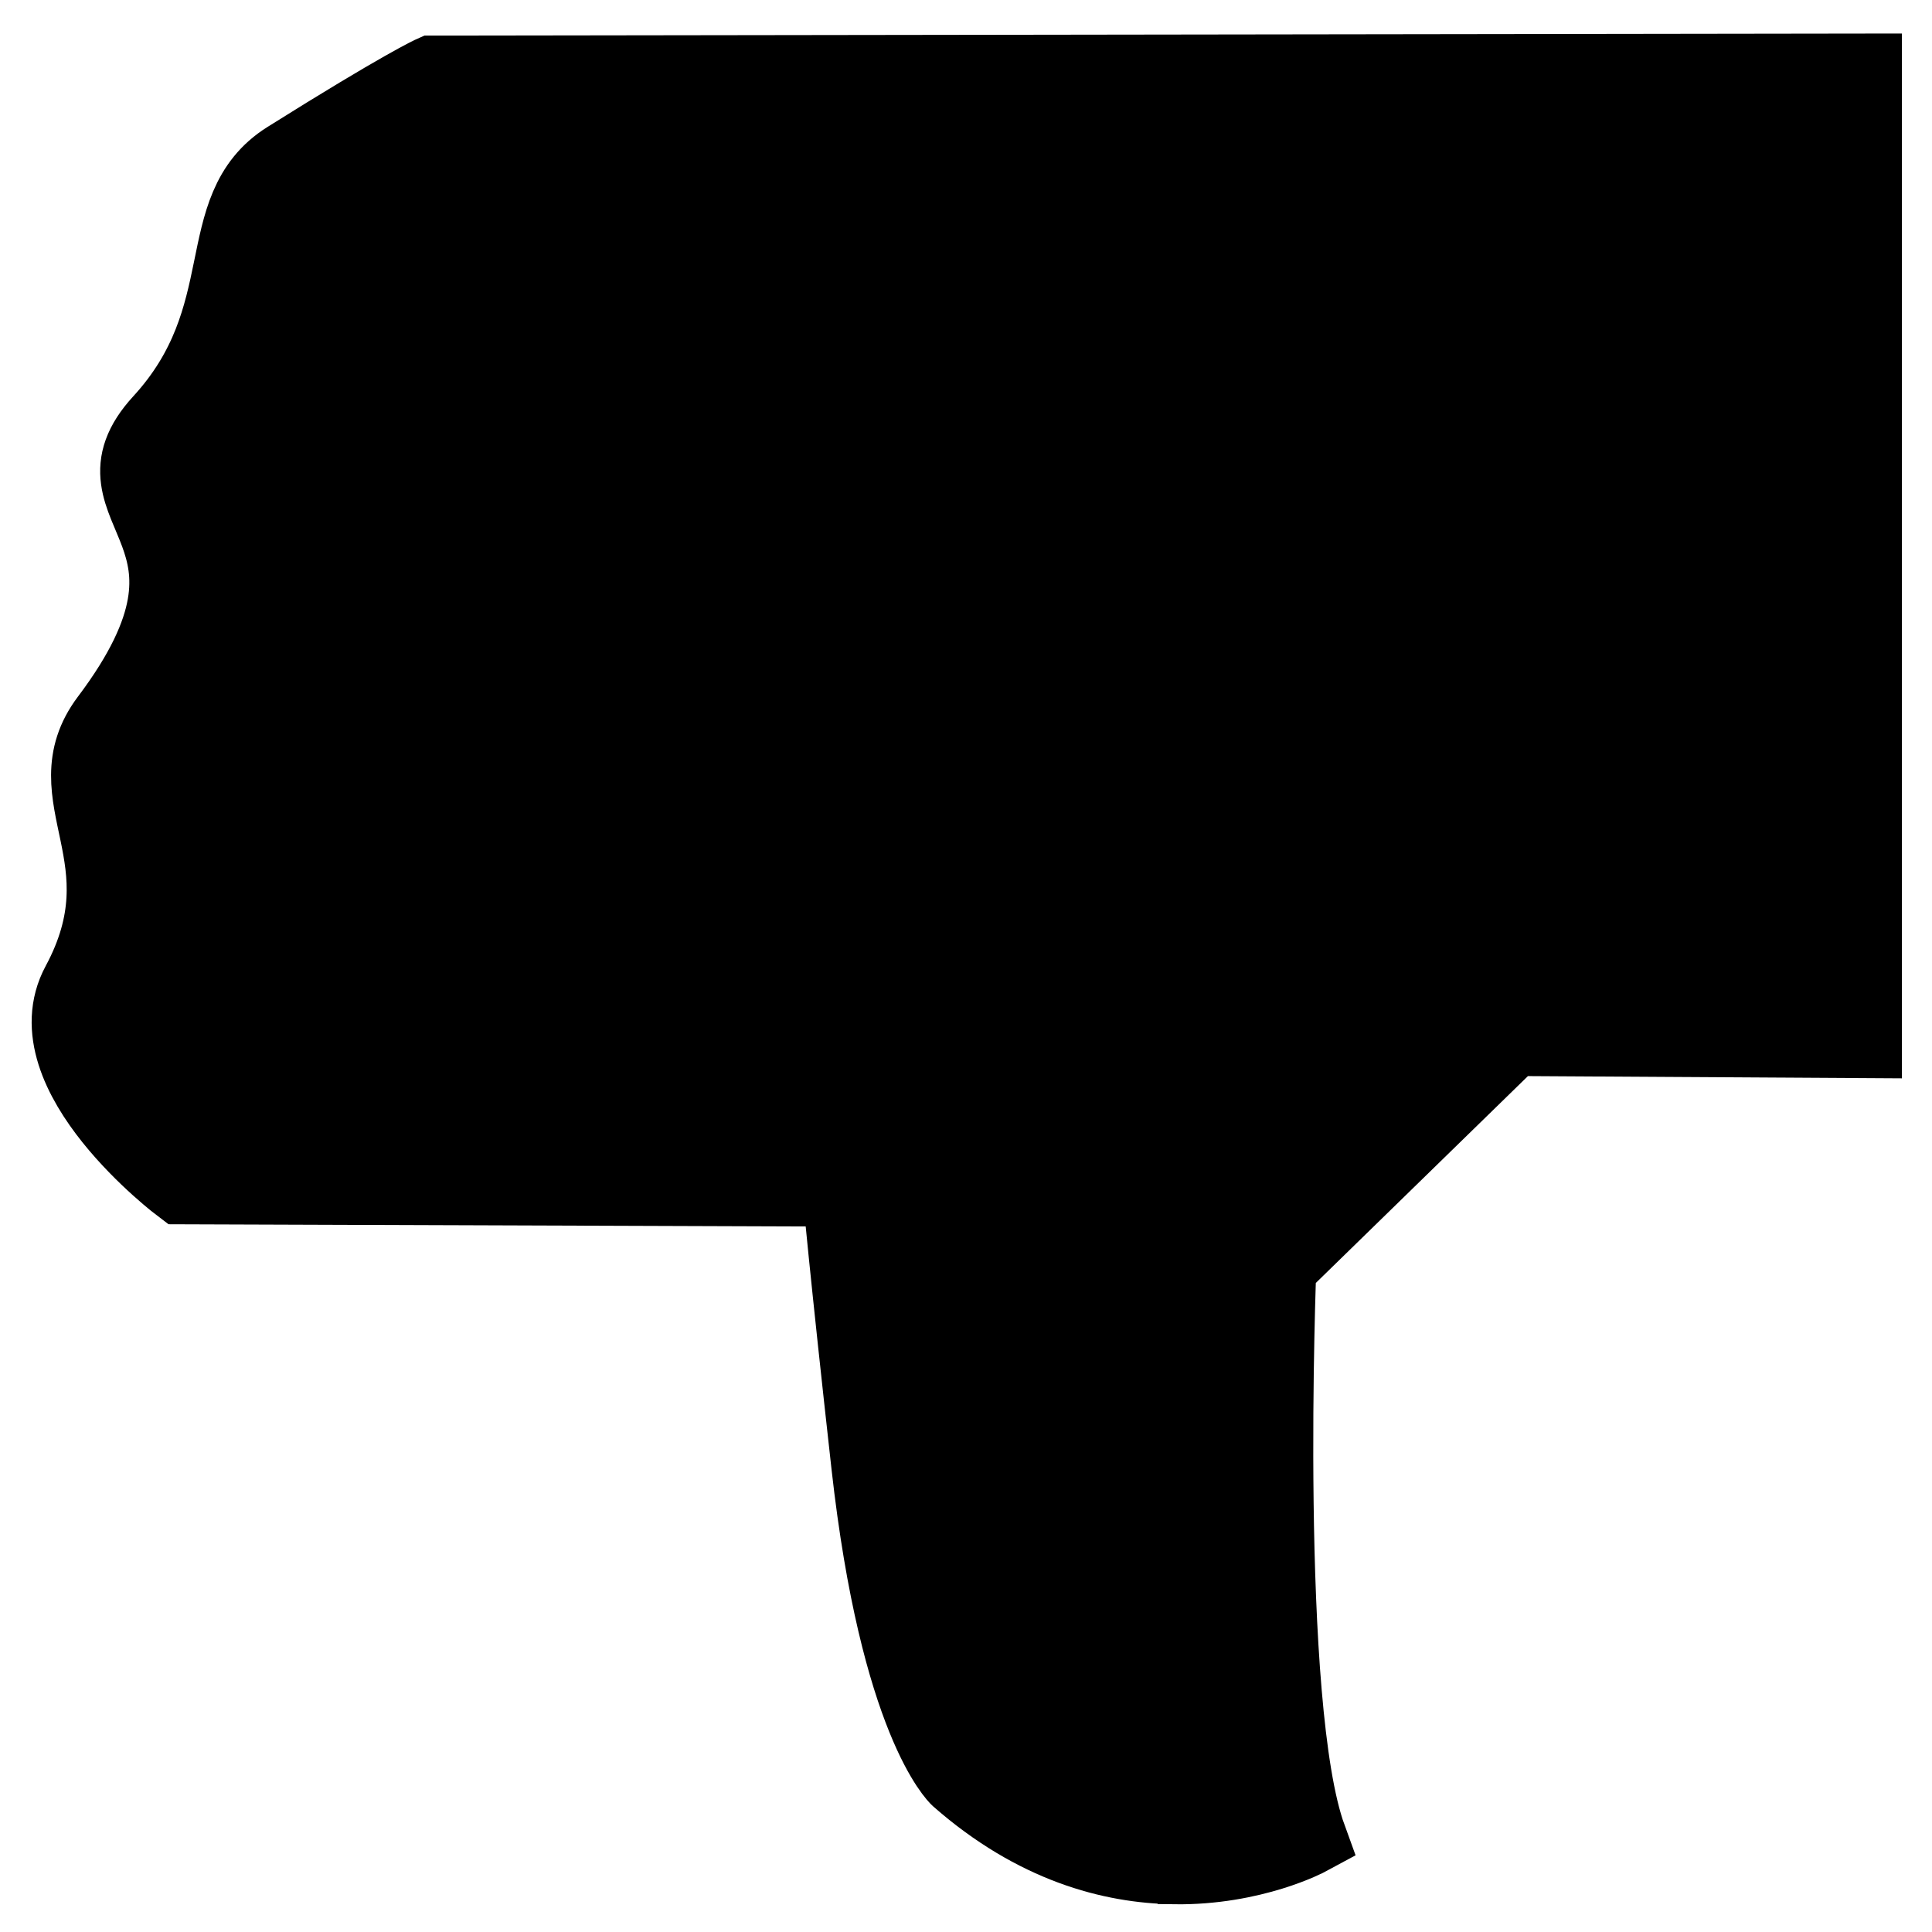
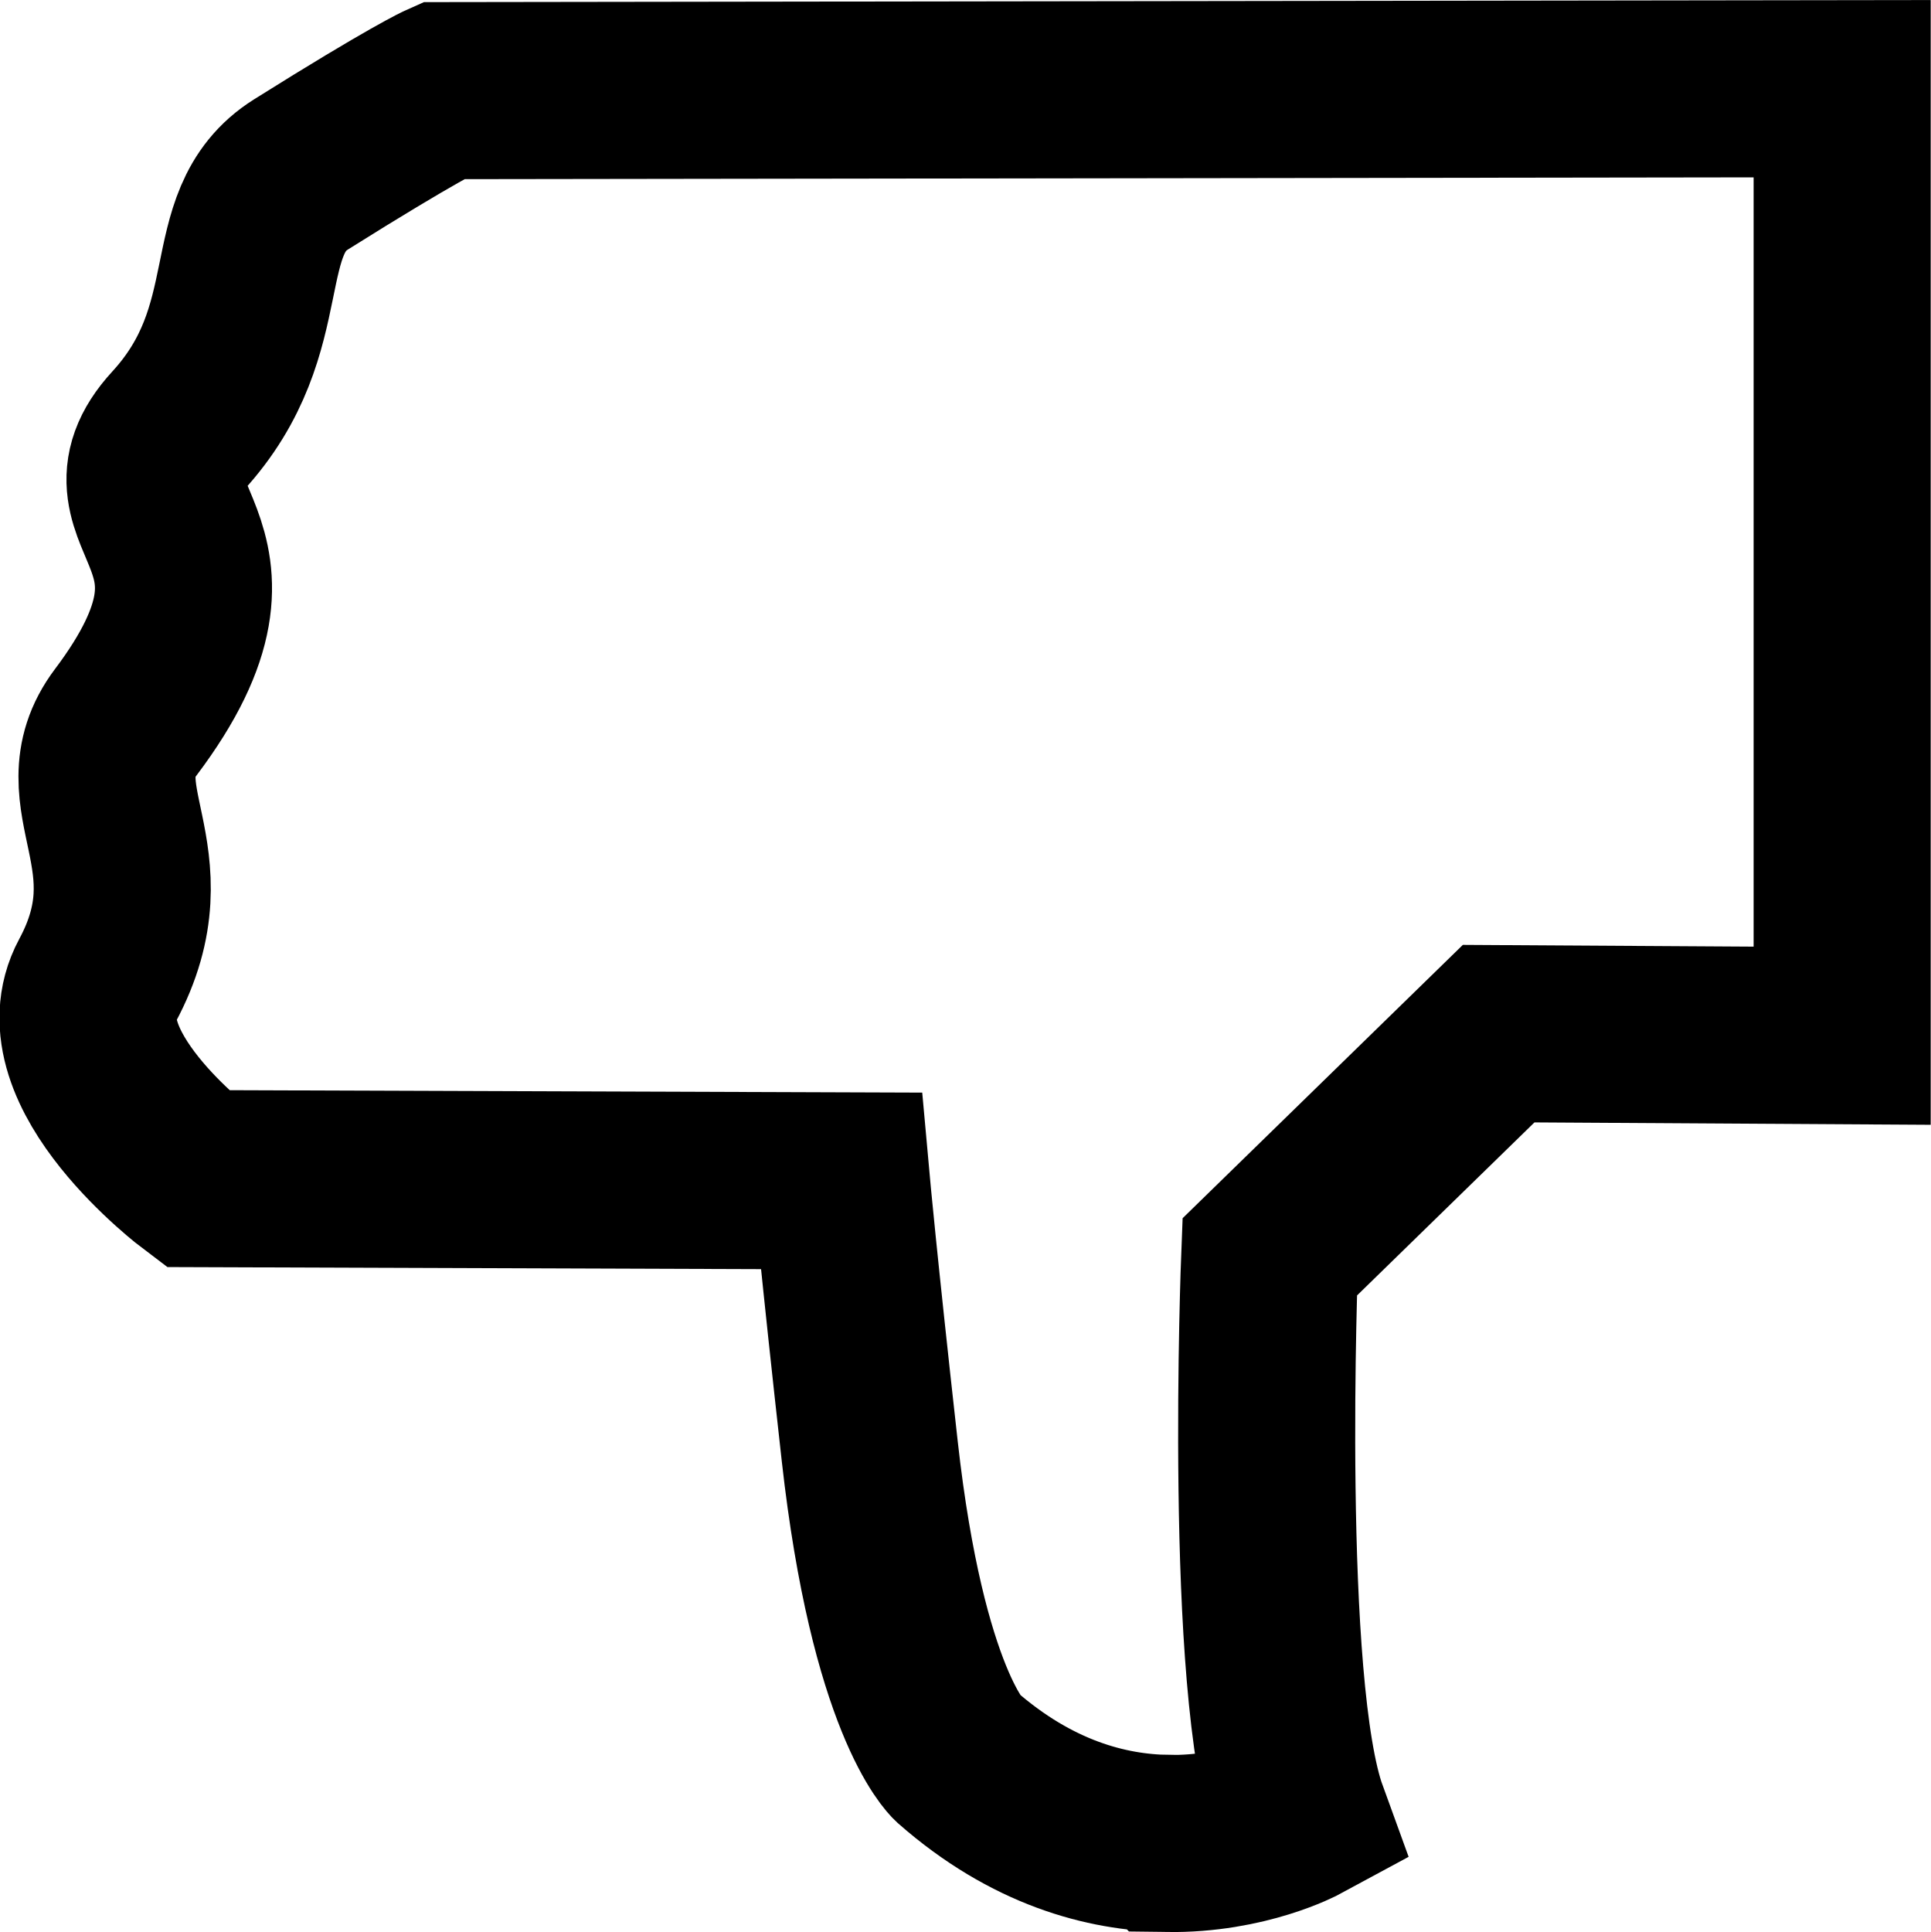
- <svg xmlns="http://www.w3.org/2000/svg" width="32" height="32" viewBox="0 0 32 32" version="1.1" id="svg1" xmlnsSvg="http://www.w3.org/2000/svg">
+ <svg xmlns="http://www.w3.org/2000/svg" width="32.711" height="32.729" viewBox="0 0 32.711 32.729" version="1.1" id="svg1" xmlnsSvg="http://www.w3.org/2000/svg">
  <defs id="defs1" />
-   <g id="layer1">
-     <path d="m 19.441,30.911 c -1.026,-0.015 -2.295,-0.344 -3.568,-1.463 0,0 -0.999,-0.923 -1.475,-5.18 C 14.041,21.072 13.916,19.687 13.916,19.687 L 3.002,19.649 c 0,0 -2.489,-1.871 -1.691,-3.352 C 2.44,14.2 0.84,13.182 1.794,11.916 4.152,8.786 1.323,8.458 2.672,6.988 4.286,5.23 3.447,3.462 4.764,2.636 6.686,1.43 7.164,1.218 7.164,1.218 l 23.709,-0.033 V 17.228 l -5.82,-0.035 -3.879,3.783 c 0,0 -0.288,7.287 0.502,9.459 0,0 -0.916,0.496 -2.234,0.477 z" style="opacity:1;fill:#000000;fill-opacity:1;stroke:#000000;stroke-width:1.258;stroke-dasharray:none" id="path6" />
+   <g id="layer1" transform="translate(0.337741,0.3174956)">
+     <path d="m 19.441,30.911 c -1.026,-0.015 -2.295,-0.344 -3.568,-1.463 0,0 -0.999,-0.923 -1.475,-5.18 C 14.041,21.072 13.916,19.687 13.916,19.687 L 3.002,19.649 c 0,0 -2.489,-1.871 -1.691,-3.352 C 2.44,14.2 0.84,13.182 1.794,11.916 4.152,8.786 1.323,8.458 2.672,6.988 4.286,5.23 3.447,3.462 4.764,2.636 6.686,1.43 7.164,1.218 7.164,1.218 l 23.709,-0.033 V 17.228 l -5.82,-0.035 -3.879,3.783 c 0,0 -0.288,7.287 0.502,9.459 0,0 -0.916,0.496 -2.234,0.477 z" style="opacity:1;fill:none;fill-opacity:1;stroke:#000000;stroke-width:3;stroke-dasharray:none" id="path6" />
    <path d="m 20.31,29.753 c -0.816,0.089 -3.663,-0.299 -3.879,-1.89 0,0 -0.608,-1.379 -1.02,-4.825 C 15.101,20.45 15.029,18.436 15.029,18.436 L 3.471,18.592 c 0,0 -1.901,-0.734 -1.208,-1.933 C 3.244,14.961 2.003,13.467 2.831,12.442 4.879,9.908 2.571,8.231 3.743,7.041 5.144,5.618 4.415,4.186 5.558,3.517 7.227,2.541 7.643,2.369 7.643,2.369 L 29.678,2.305 V 15.999 l -5.239,0.046 -4.371,4.475 c 0,0 -0.213,2.034 -0.085,3.681 0,0 0.134,1.703 0.178,3.173 z" style="display:none;fill:none;stroke:#686868;stroke-width:1.258;stroke-dasharray:none;stroke-opacity:1" id="path7" />
  </g>
</svg>
